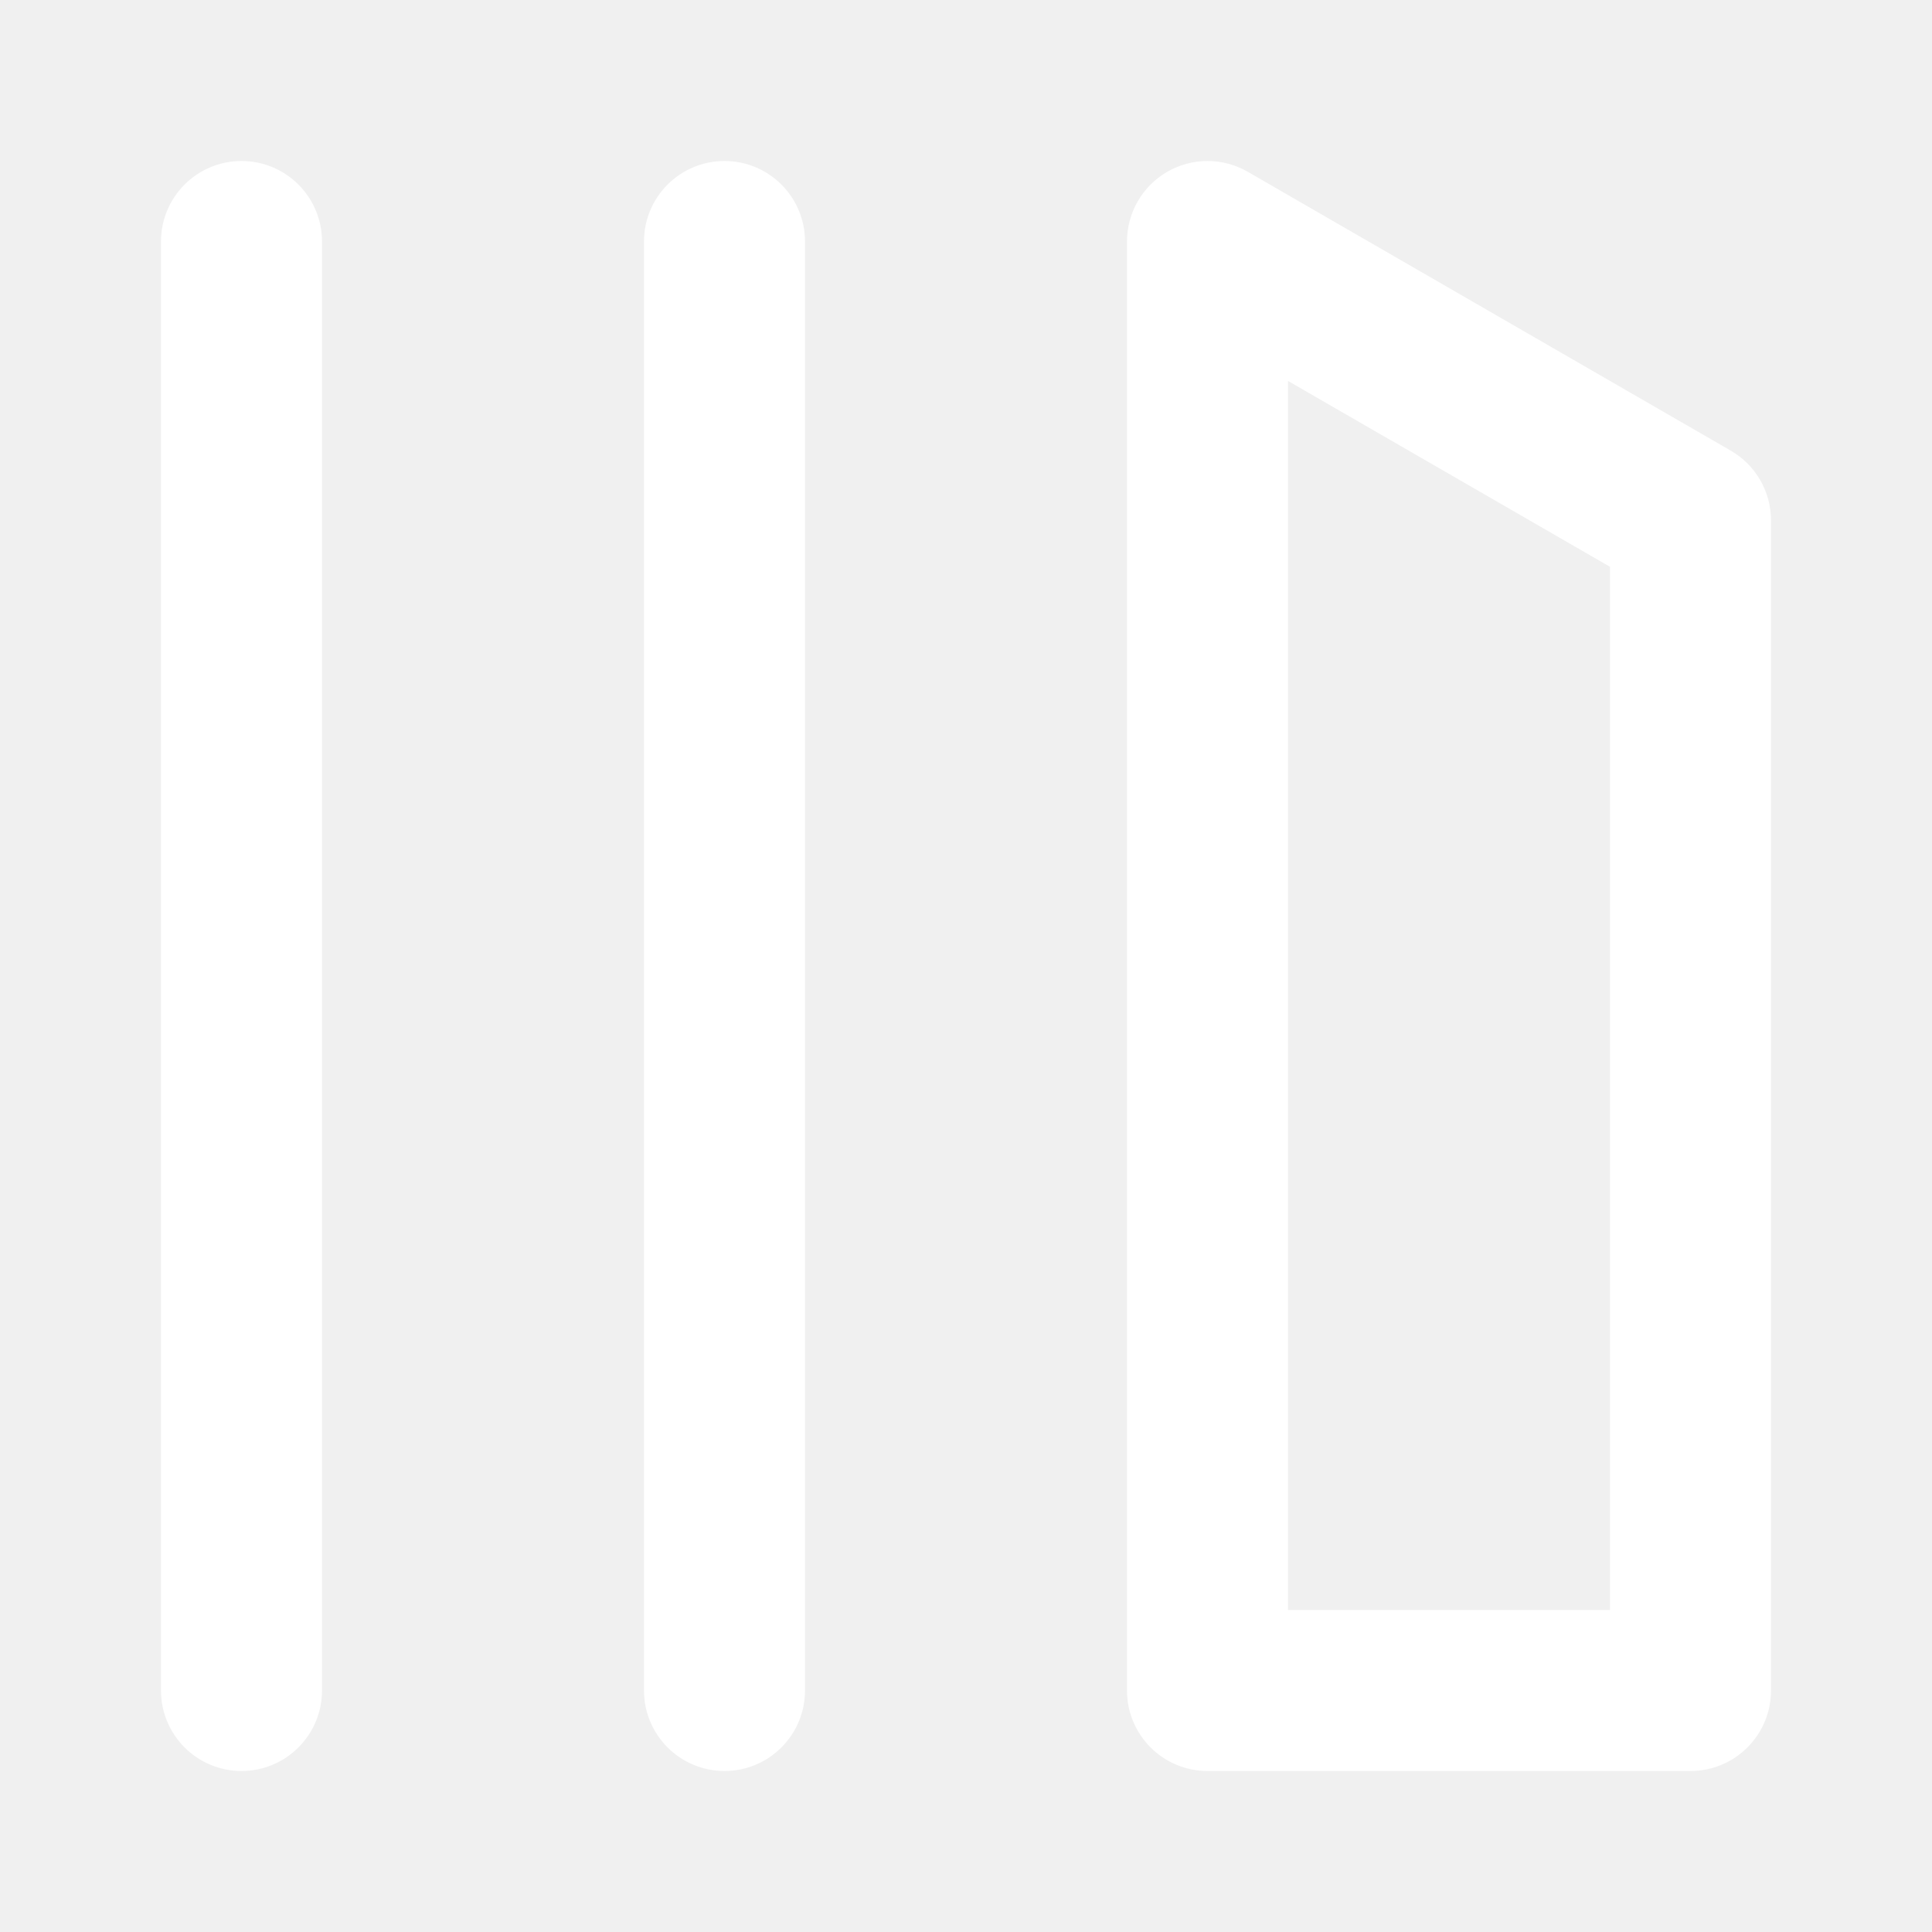
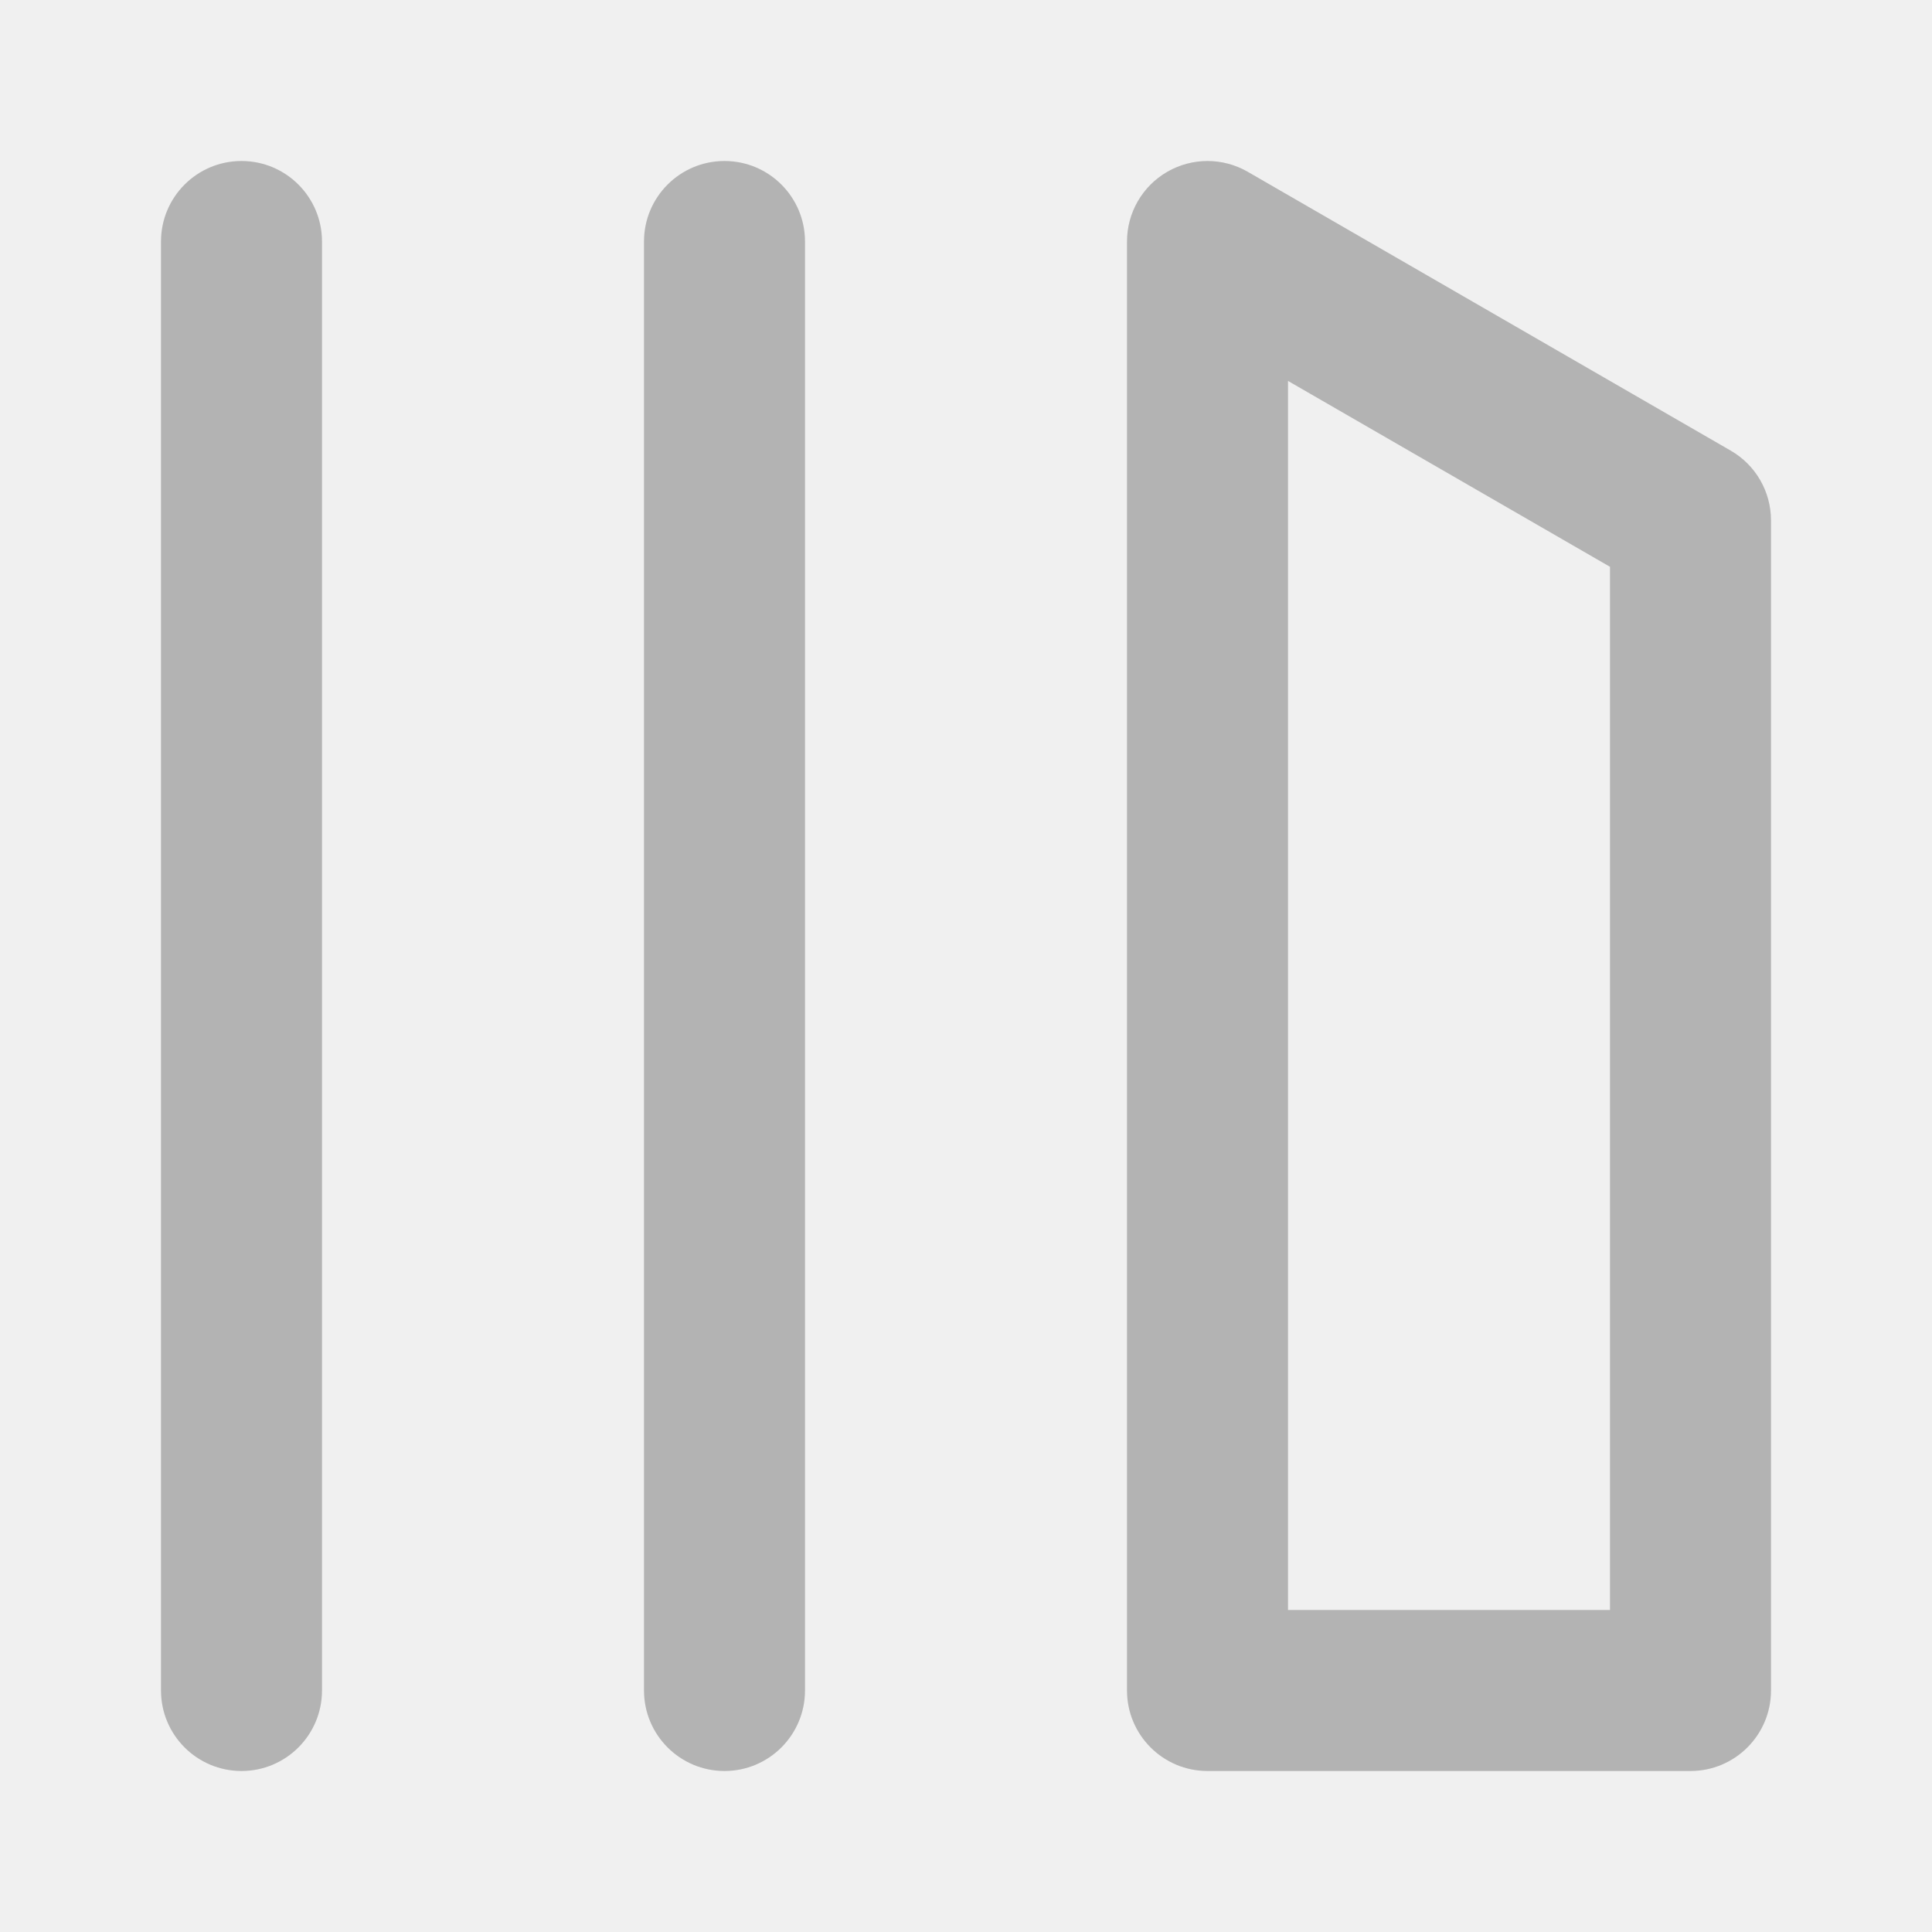
- <svg xmlns="http://www.w3.org/2000/svg" role="img" height="24" fill="white" width="24" size="24" viewBox="0 0 24 24" class="Svg-sc-1bi12j5-0 EQkJl">
+ <svg xmlns="http://www.w3.org/2000/svg" role="img" height="24" fill="#b3b3b3" width="24" size="24" viewBox="0 0 24 24" class="Svg-sc-1bi12j5-0 EQkJl">
  <path d="M14.5 2.134a1 1 0 011 0l6 3.464a1 1 0 01.5.866V21a1 1 0 01-1 1h-6a1 1 0 01-1-1V3a1 1 0 01.5-.866zM16 4.732V20h4V7.041l-4-2.309zM3 22a1 1 0 01-1-1V3a1 1 0 012 0v18a1 1 0 01-1 1zm6 0a1 1 0 01-1-1V3a1 1 0 012 0v18a1 1 0 01-1 1z" />
</svg>
